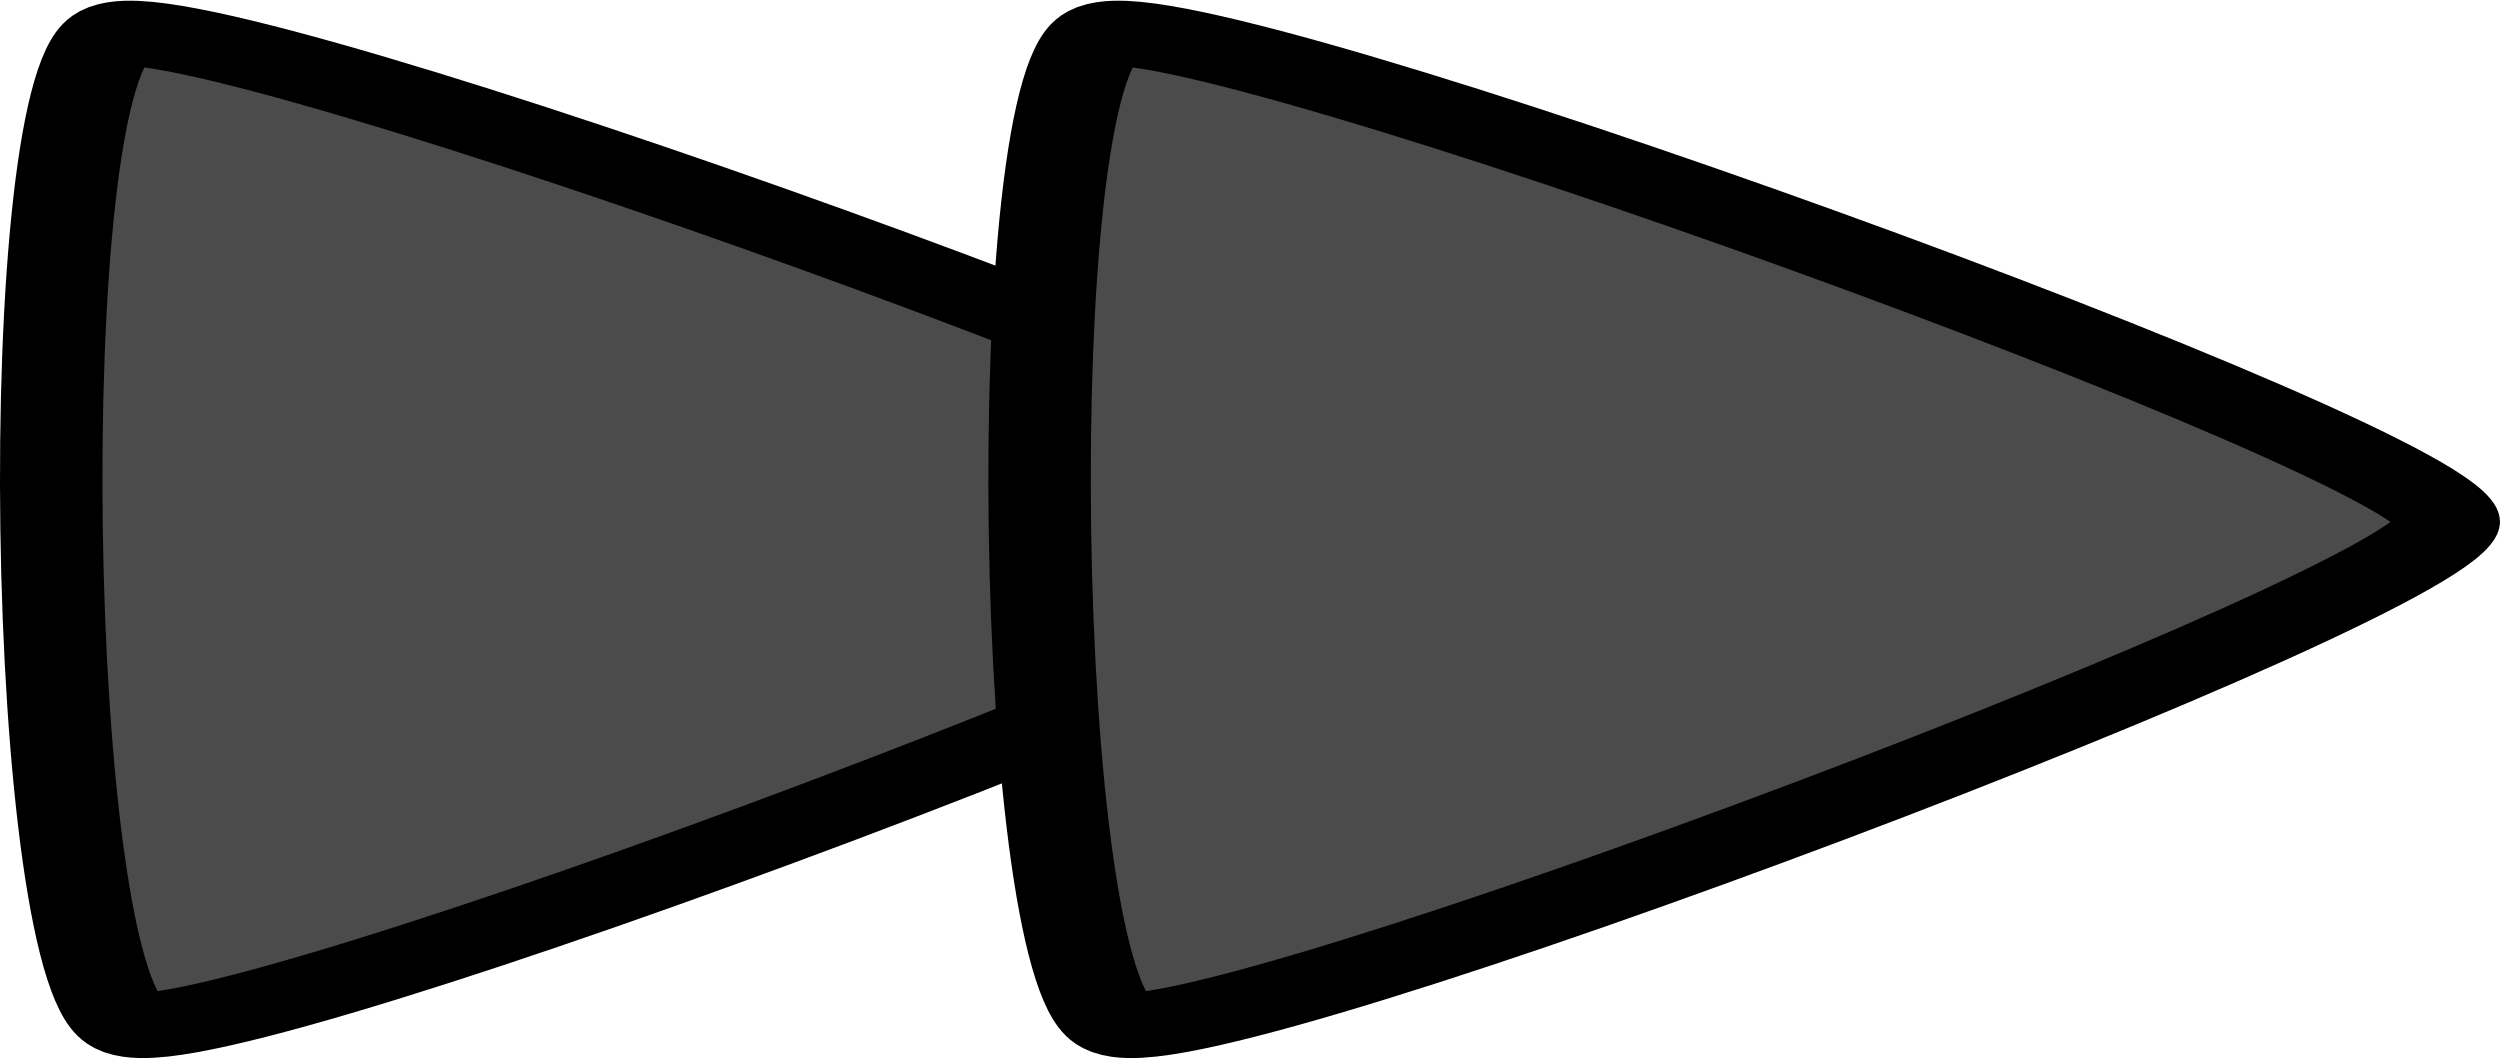
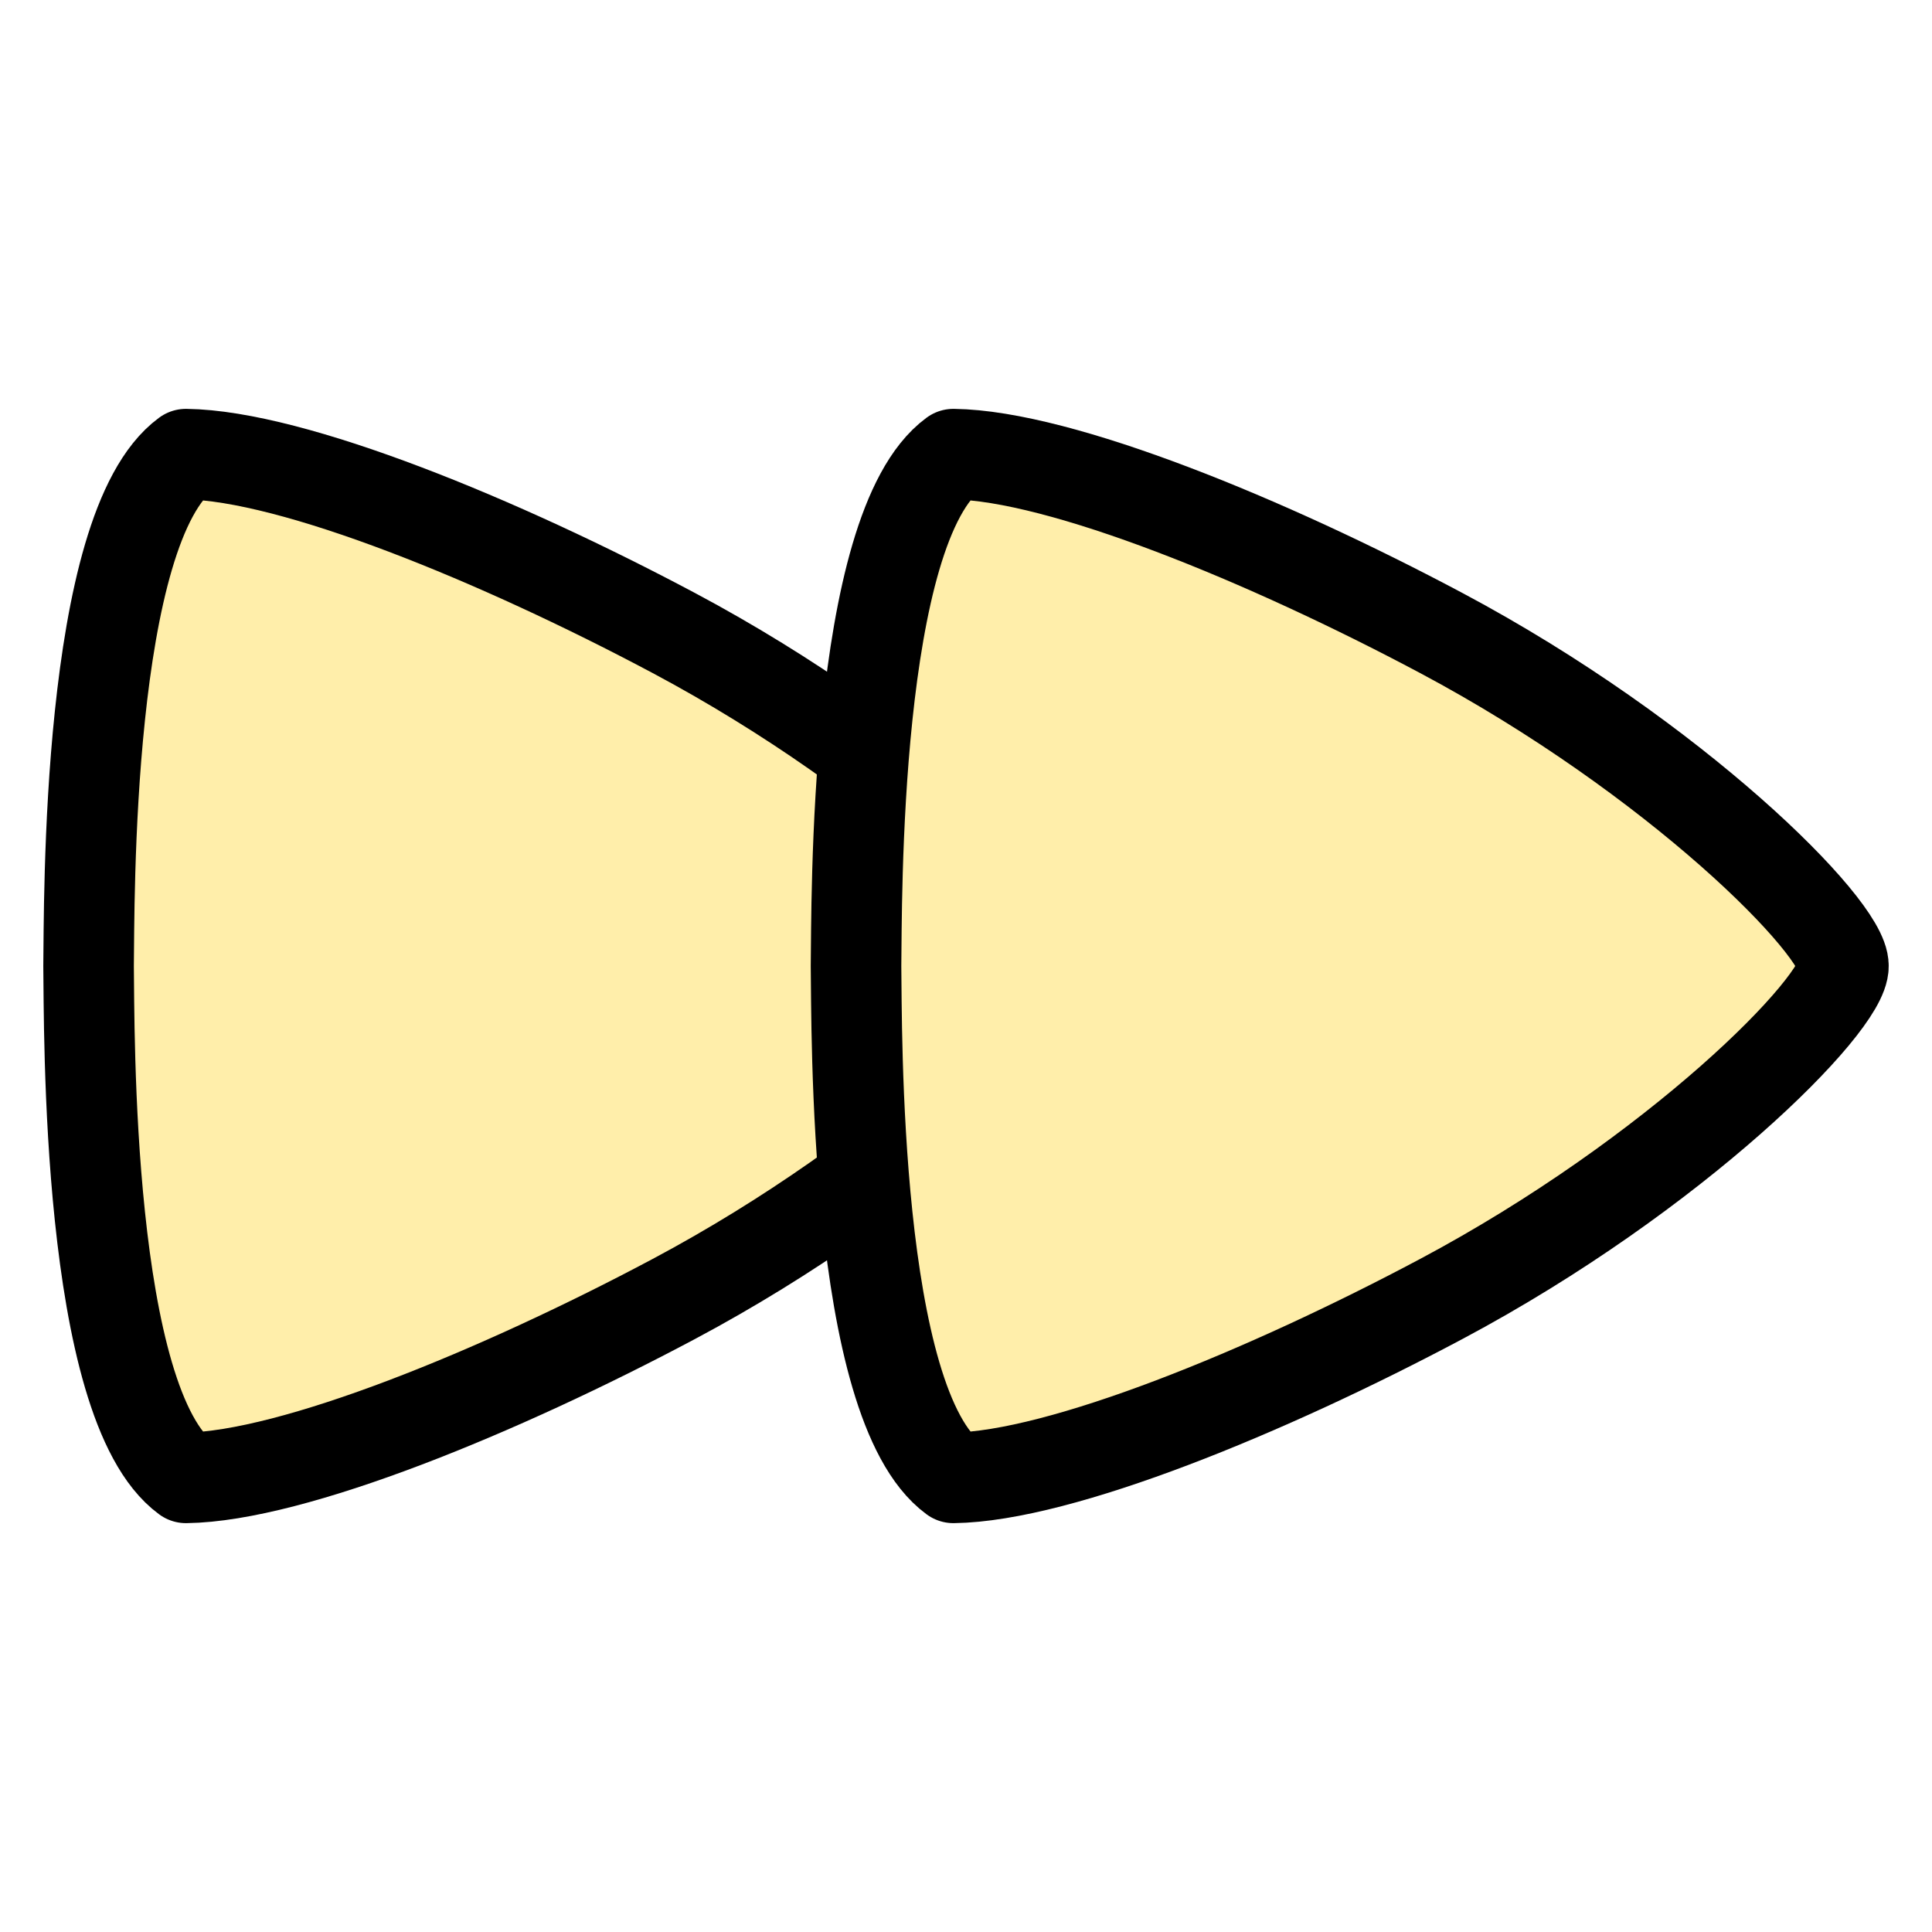
- <svg xmlns="http://www.w3.org/2000/svg" width="73.257mm" height="31.026mm" viewBox="0 0 73.257 31.026" version="1.1" id="svg1">
+ <svg xmlns="http://www.w3.org/2000/svg" width="512" height="512" viewBox="0 0 512 512" version="1.1" id="svg1">
  <defs id="defs1" />
-   <g id="layer1" transform="translate(85.42926,-144.1696)">
-     <g id="g11" transform="matrix(0.8329464,0,0,0.8329464,-259.7946,35.98965)" style="stroke-width:2.881;stroke-dasharray:none">
-       <path style="fill:#4b4b4b;fill-opacity:1;stroke:#000000;stroke-width:10.587;stroke-linecap:round;stroke-dasharray:none;stroke-opacity:1" id="path2-3" d="m -97.676,73.082 c -5.502,9.735 -154.065,11.094 -159.745,1.461 -5.68,-9.633 67.425,-138.971 78.607,-139.073 11.182,-0.102 86.64,127.877 81.138,137.612 z" transform="matrix(0.2947826,-0.1088102,0.1701928,0.1884648,277.0677,123.8258)" />
-       <path style="fill:#4b4b4b;fill-opacity:1;stroke:#000000;stroke-width:10.587;stroke-linecap:round;stroke-dasharray:none;stroke-opacity:1" id="path2-3-9" d="m -97.676,73.082 c -5.502,9.735 -154.065,11.094 -159.745,1.461 -5.68,-9.633 67.425,-138.971 78.607,-139.073 11.182,-0.102 86.64,127.877 81.138,137.612 z" transform="matrix(0.2947826,-0.1088102,0.1701928,0.1884648,311.8378,123.8258)" />
-     </g>
-   </g>
+   <path d="M 49.29,120.35 C 22.638,139.924 23.721,240.308 23.474,256 23.721,271.692 22.638,372.076 49.29,391.65 77.707,391.263 132.494,368.769 178.538,344.26 240.699,311.173 285.352,266.153 285.14,256 285.352,245.847 240.699,200.827 178.538,167.74 132.494,143.231 77.707,120.737 49.29,120.35 Z" style="fill:#ffeeaa;stroke:#000000;stroke-width:24;stroke-linecap:round;stroke-linejoin:round;stroke-dasharray:none" id="path1" />
+   <path d="m 252.673,120.35 c -26.651,19.574 -25.568,119.958 -25.816,135.65 0.248,15.692 -0.835,116.076 25.816,135.65 28.417,-0.387 83.204,-22.882 129.248,-47.39 C 444.083,311.173 488.736,266.153 488.524,256 488.736,245.847 444.083,200.827 381.922,167.74 335.877,143.231 281.091,120.737 252.673,120.35 Z" style="fill:#ffeeaa;stroke:#000000;stroke-width:24;stroke-linecap:round;stroke-linejoin:round;stroke-dasharray:none" id="path1-5" />
</svg>
